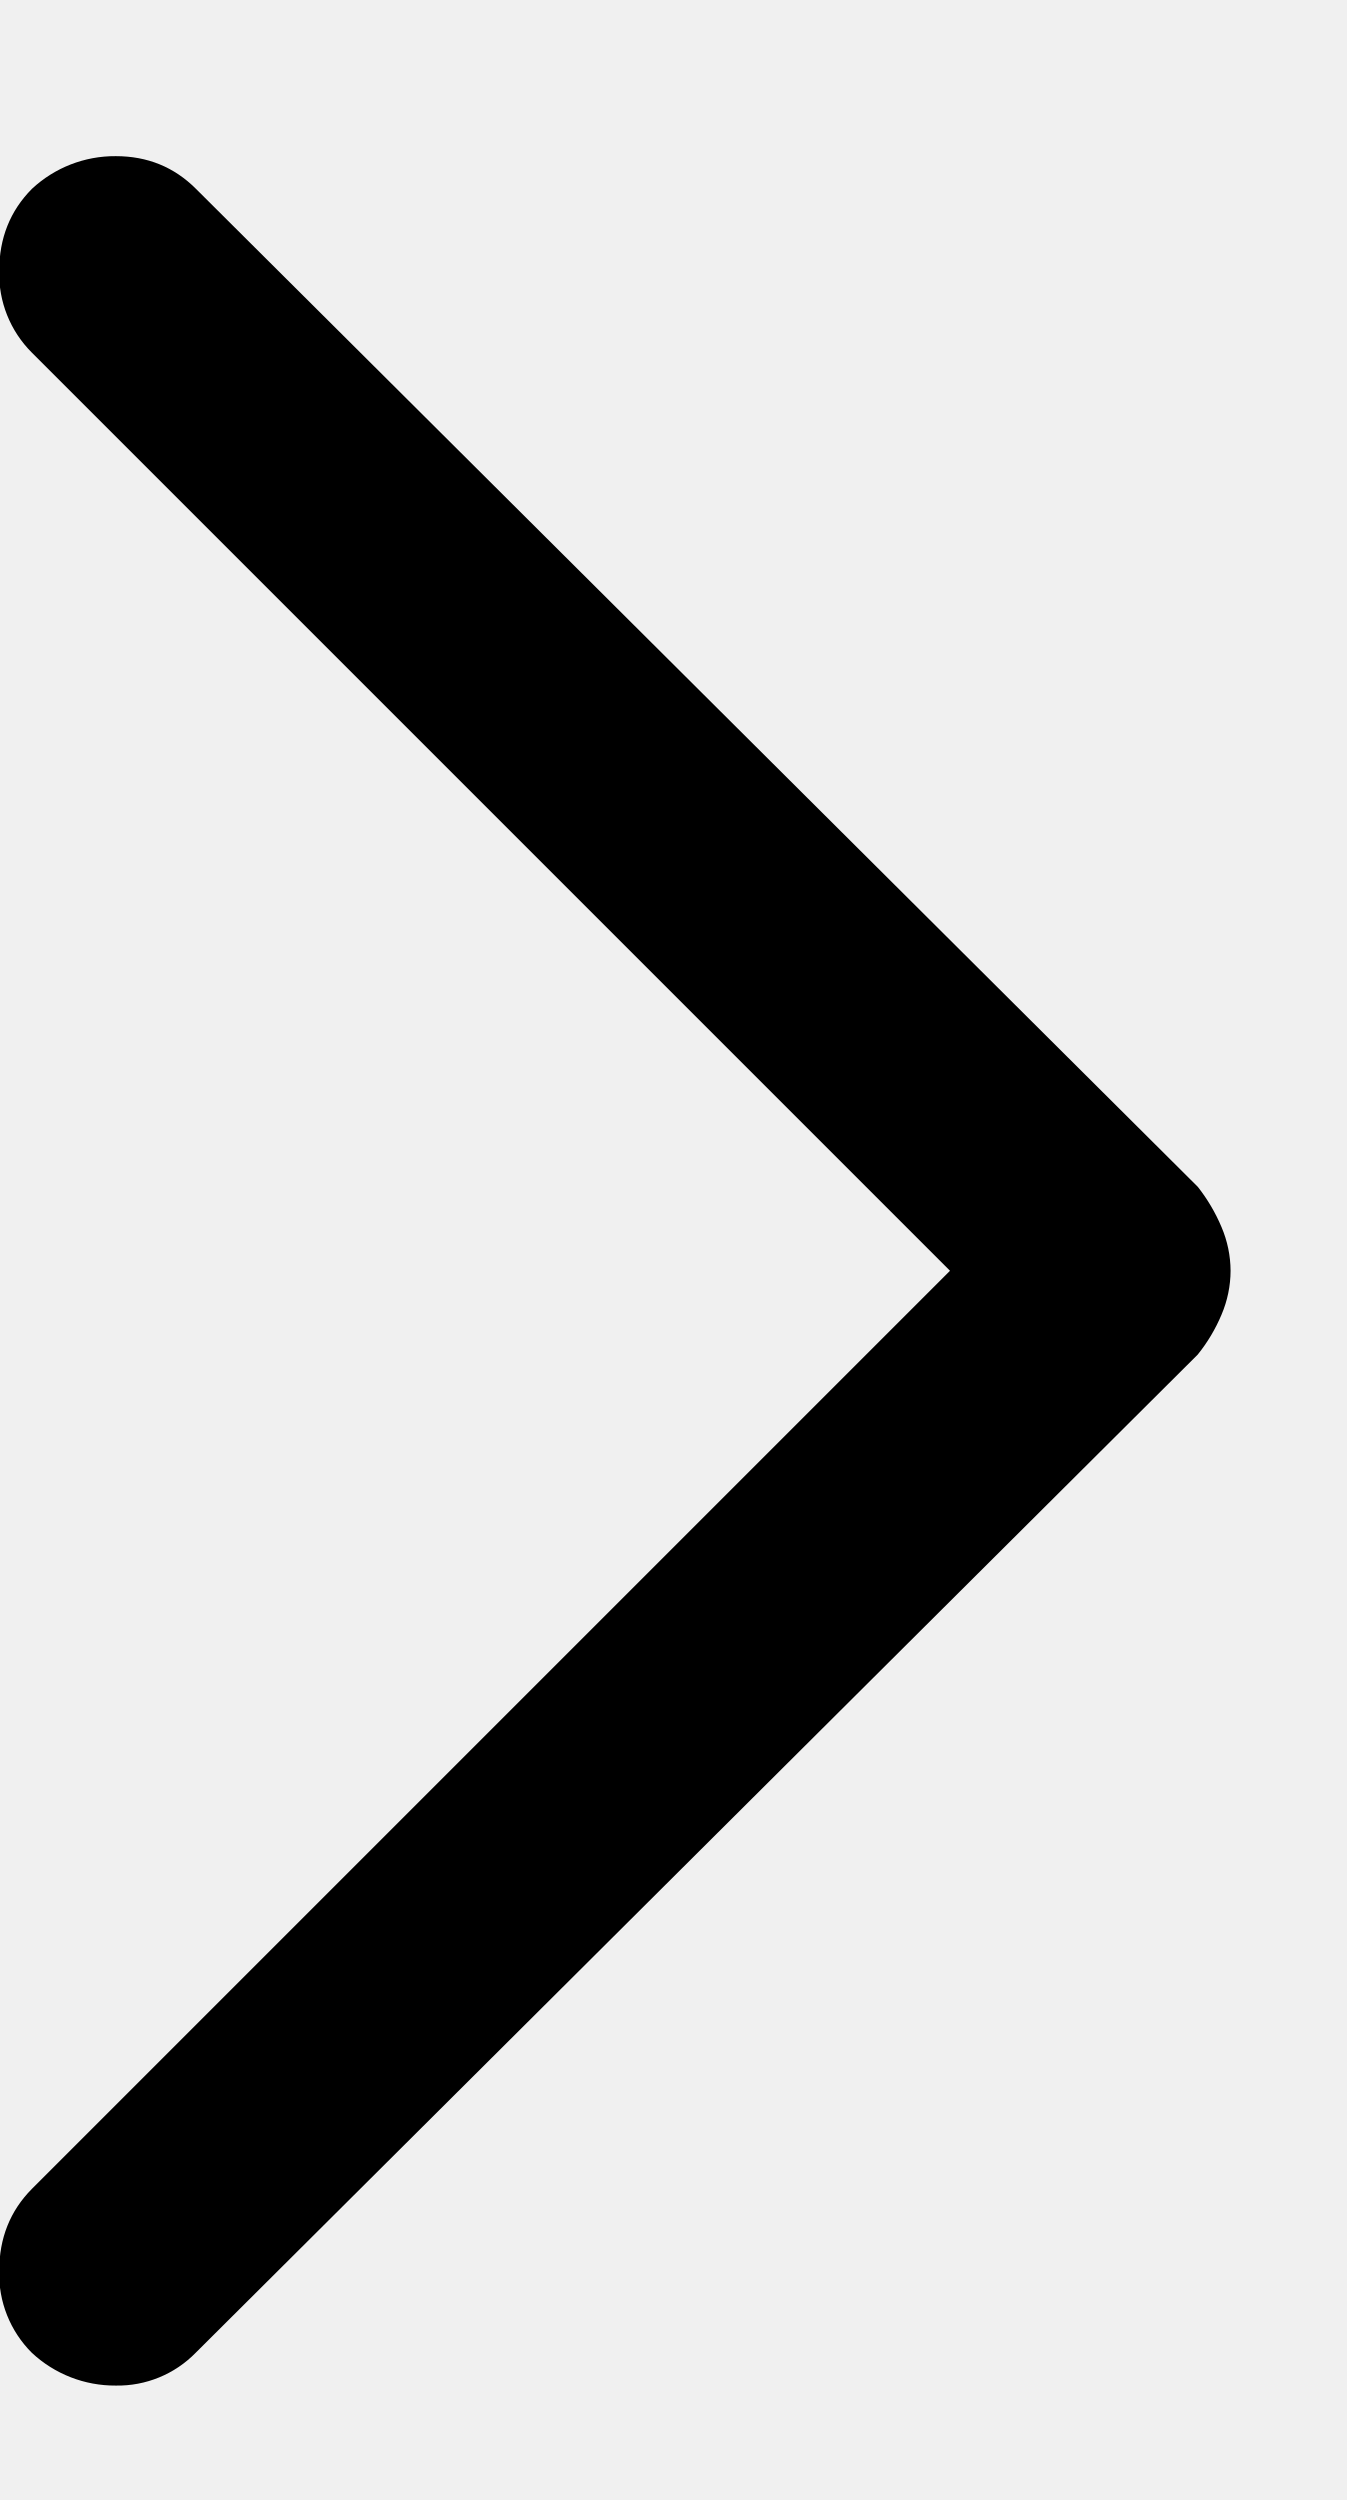
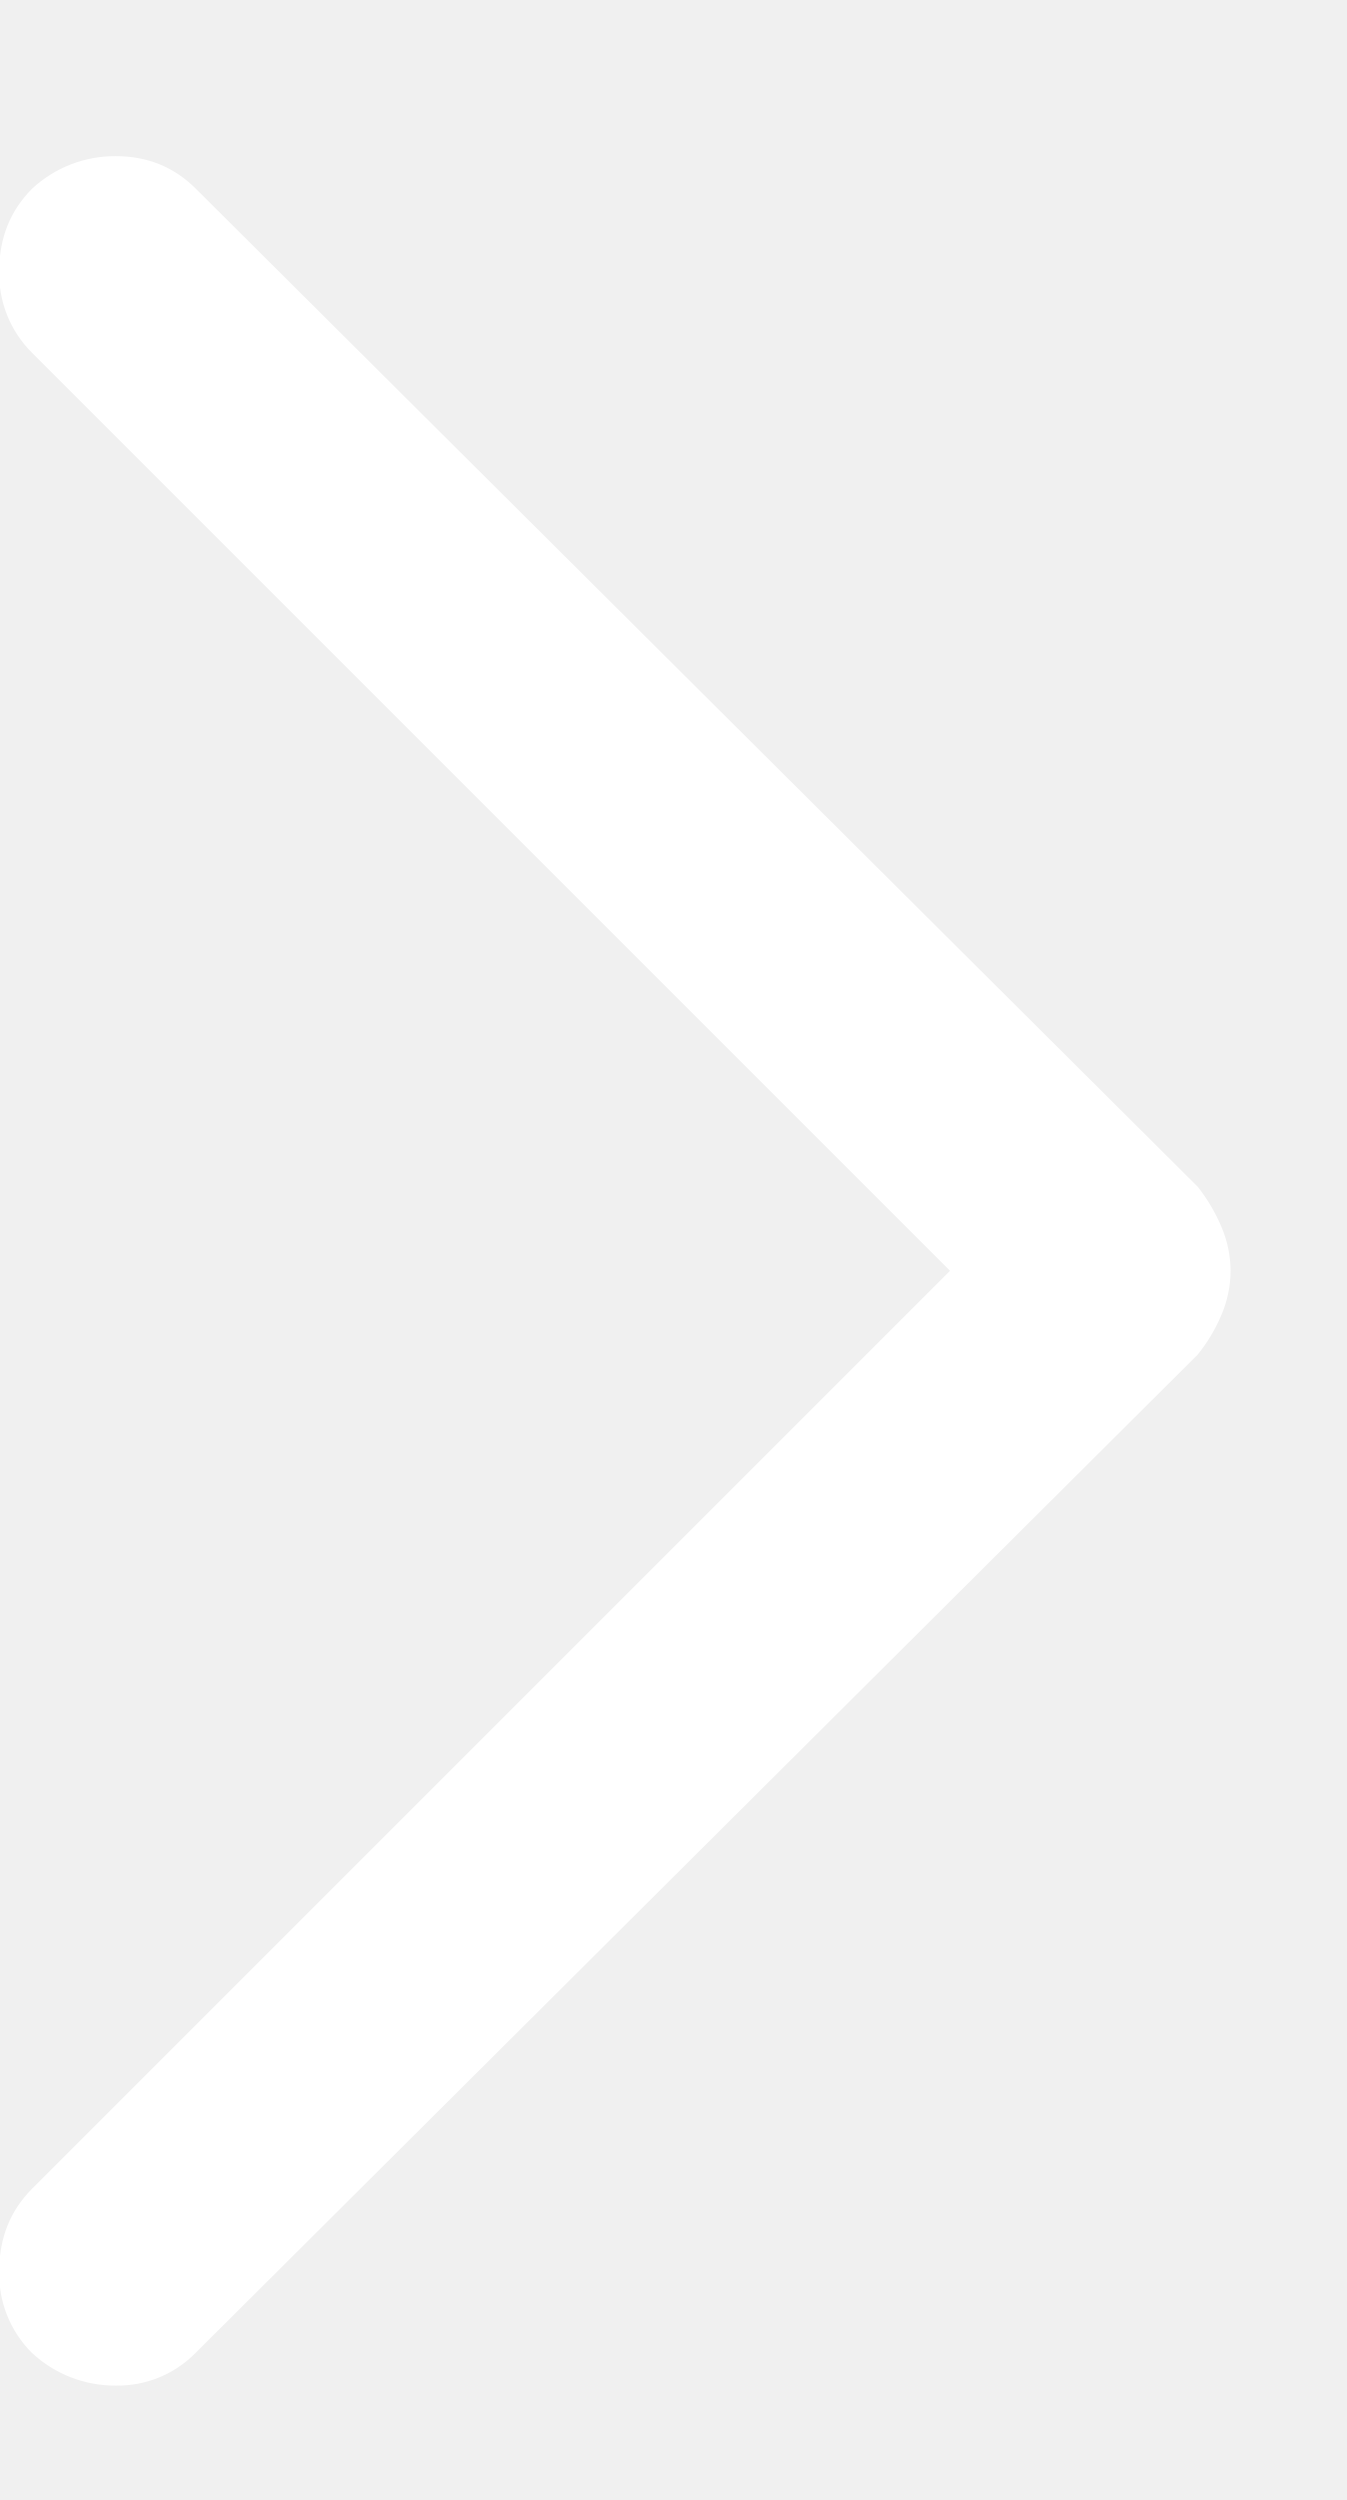
- <svg xmlns="http://www.w3.org/2000/svg" width="7" height="13">
-   <path d="M.166 12.235a.578.578 0 01-.17-.427c0-.17.057-.312.17-.426L4.94 6.608.166 1.834a.578.578 0 01-.17-.426c0-.17.057-.312.17-.426a.632.632 0 01.436-.17c.164 0 .303.056.417.17l5.21 5.19c.05.064.091.133.123.209a.587.587 0 01.047.227.587.587 0 01-.047.228.863.863 0 01-.124.208l-5.21 5.19a.567.567 0 01-.416.171.633.633 0 01-.436-.17z" />
+ <svg xmlns="http://www.w3.org/2000/svg" width="7" height="13" fill="none">
+   <path d="M.166 12.235a.578.578 0 01-.17-.427c0-.17.057-.312.17-.426L4.94 6.608.166 1.834a.578.578 0 01-.17-.426c0-.17.057-.312.17-.426a.632.632 0 01.436-.17c.164 0 .303.056.417.17l5.21 5.19c.05.064.091.133.123.209a.587.587 0 01.047.227.587.587 0 01-.047.228.863.863 0 01-.124.208l-5.21 5.19a.567.567 0 01-.416.171.633.633 0 01-.436-.17z" fill="#fff" />
</svg>
